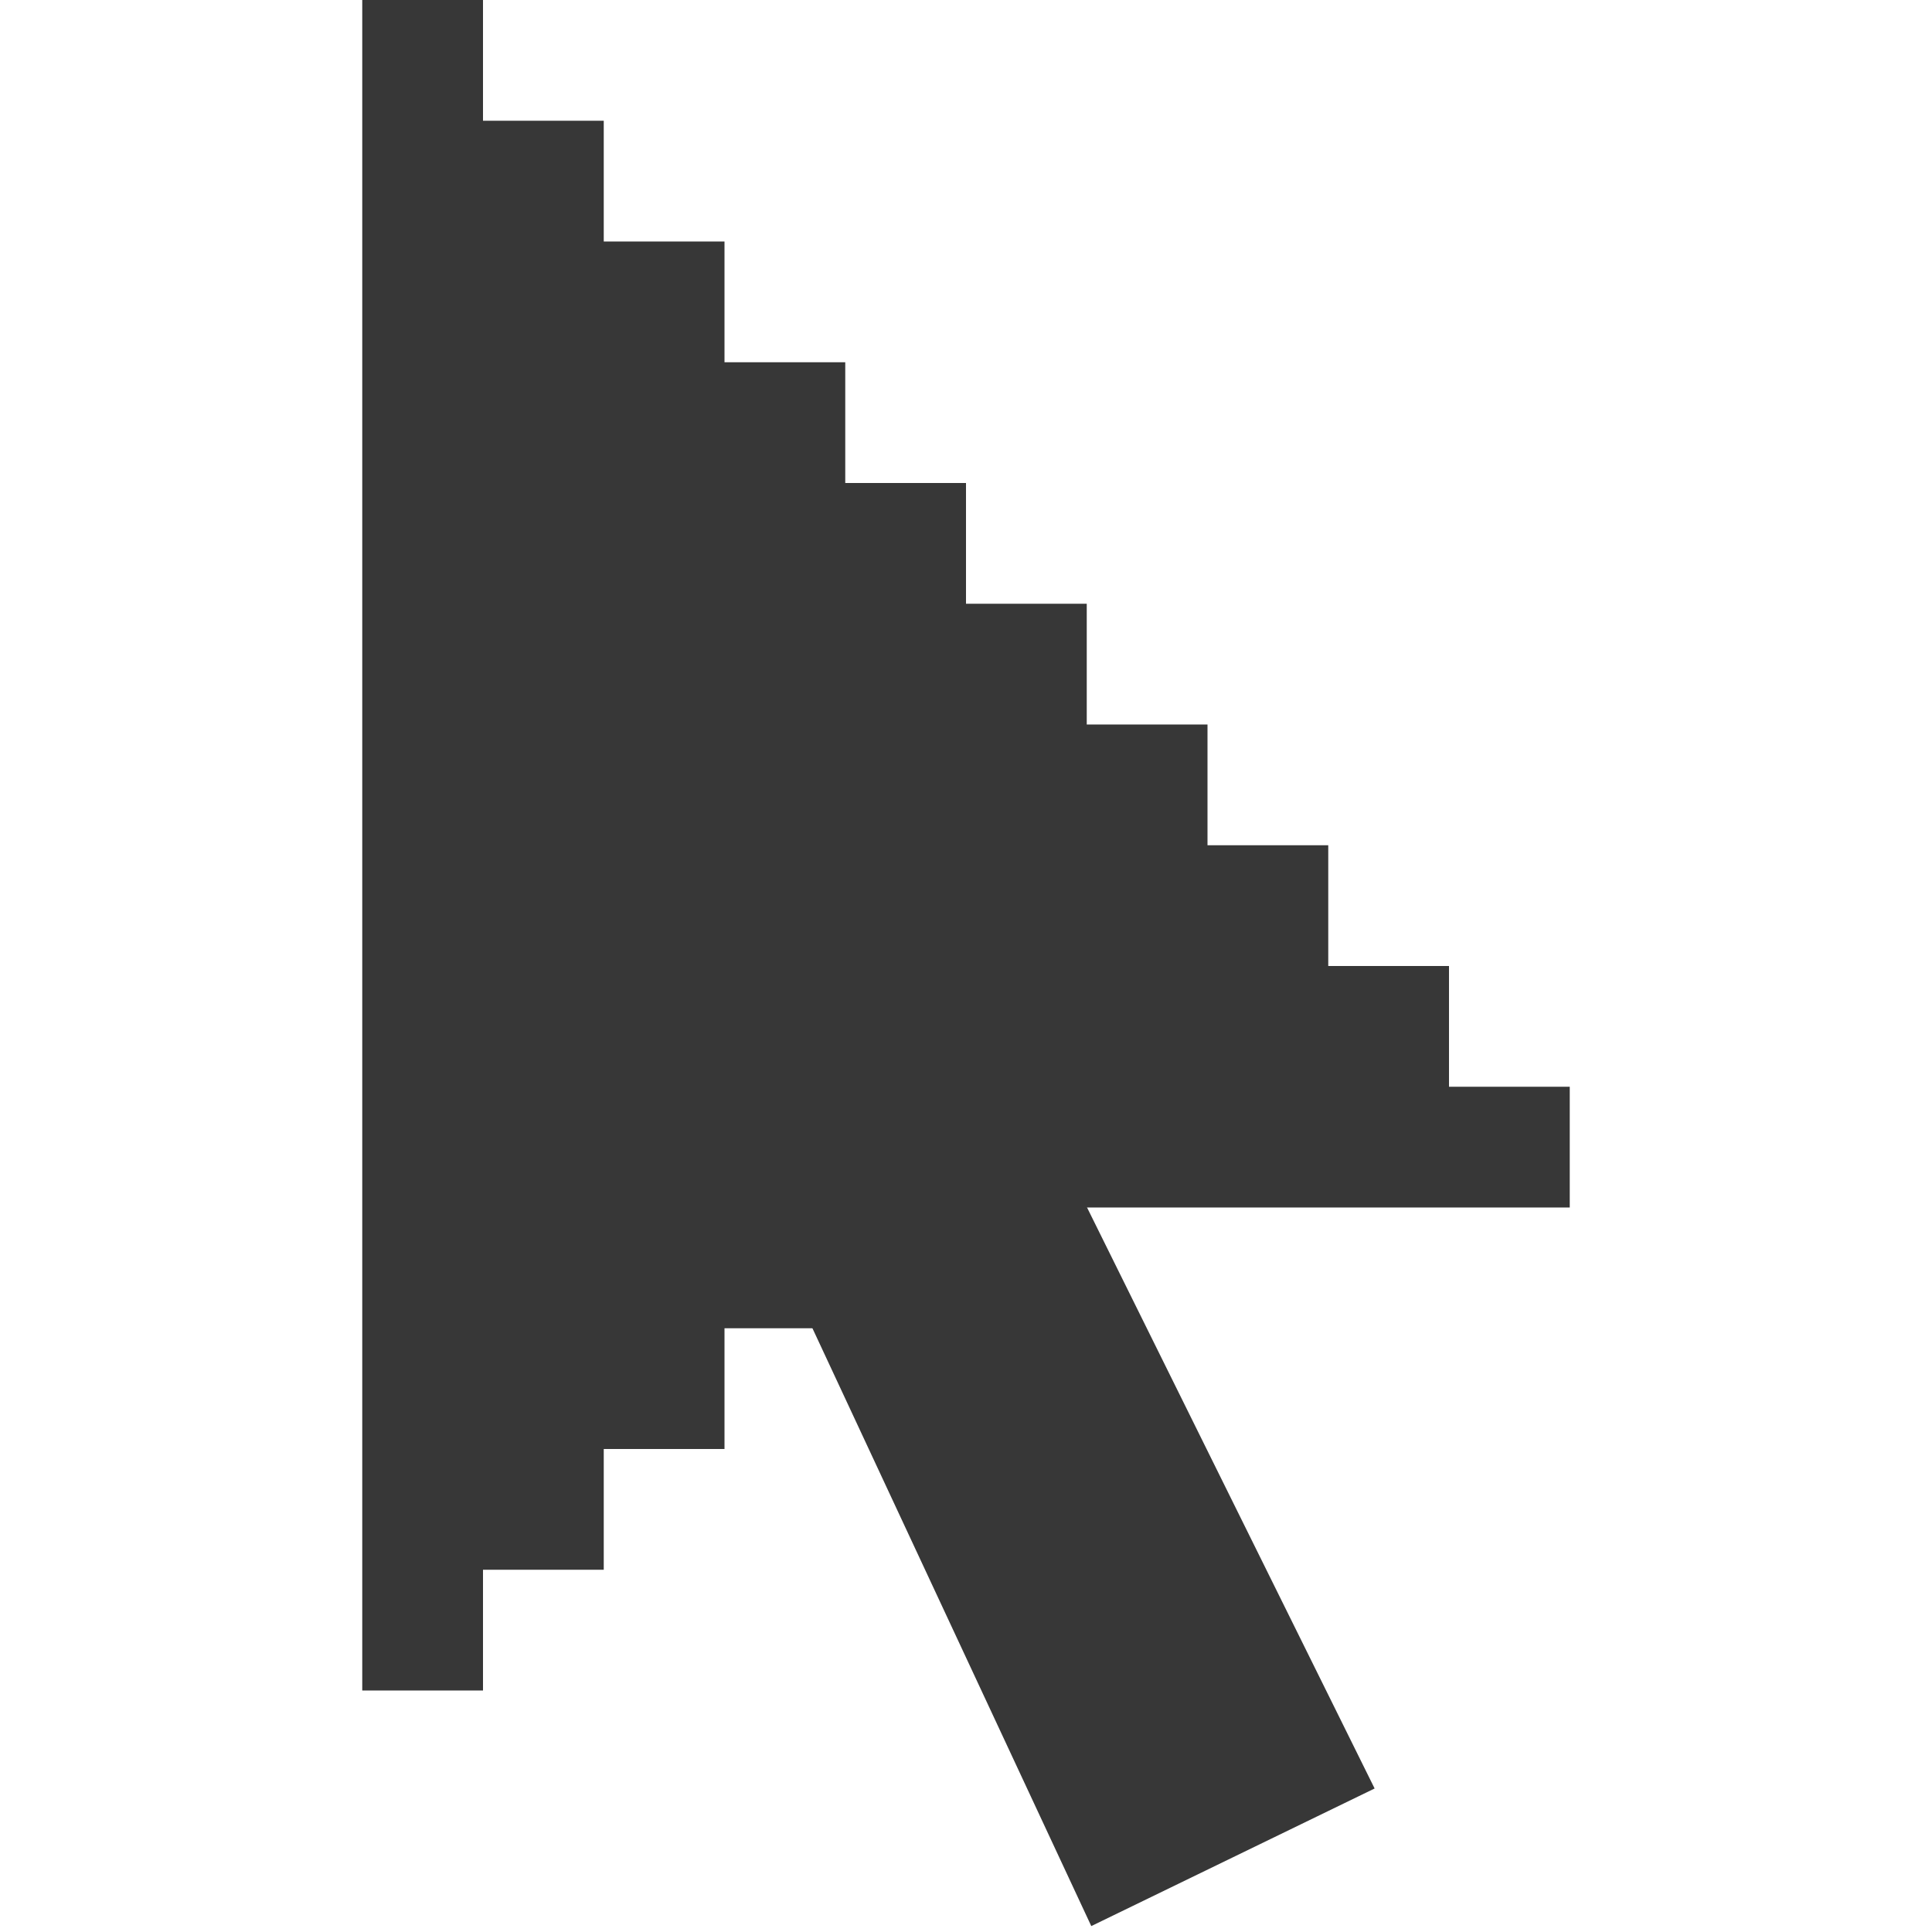
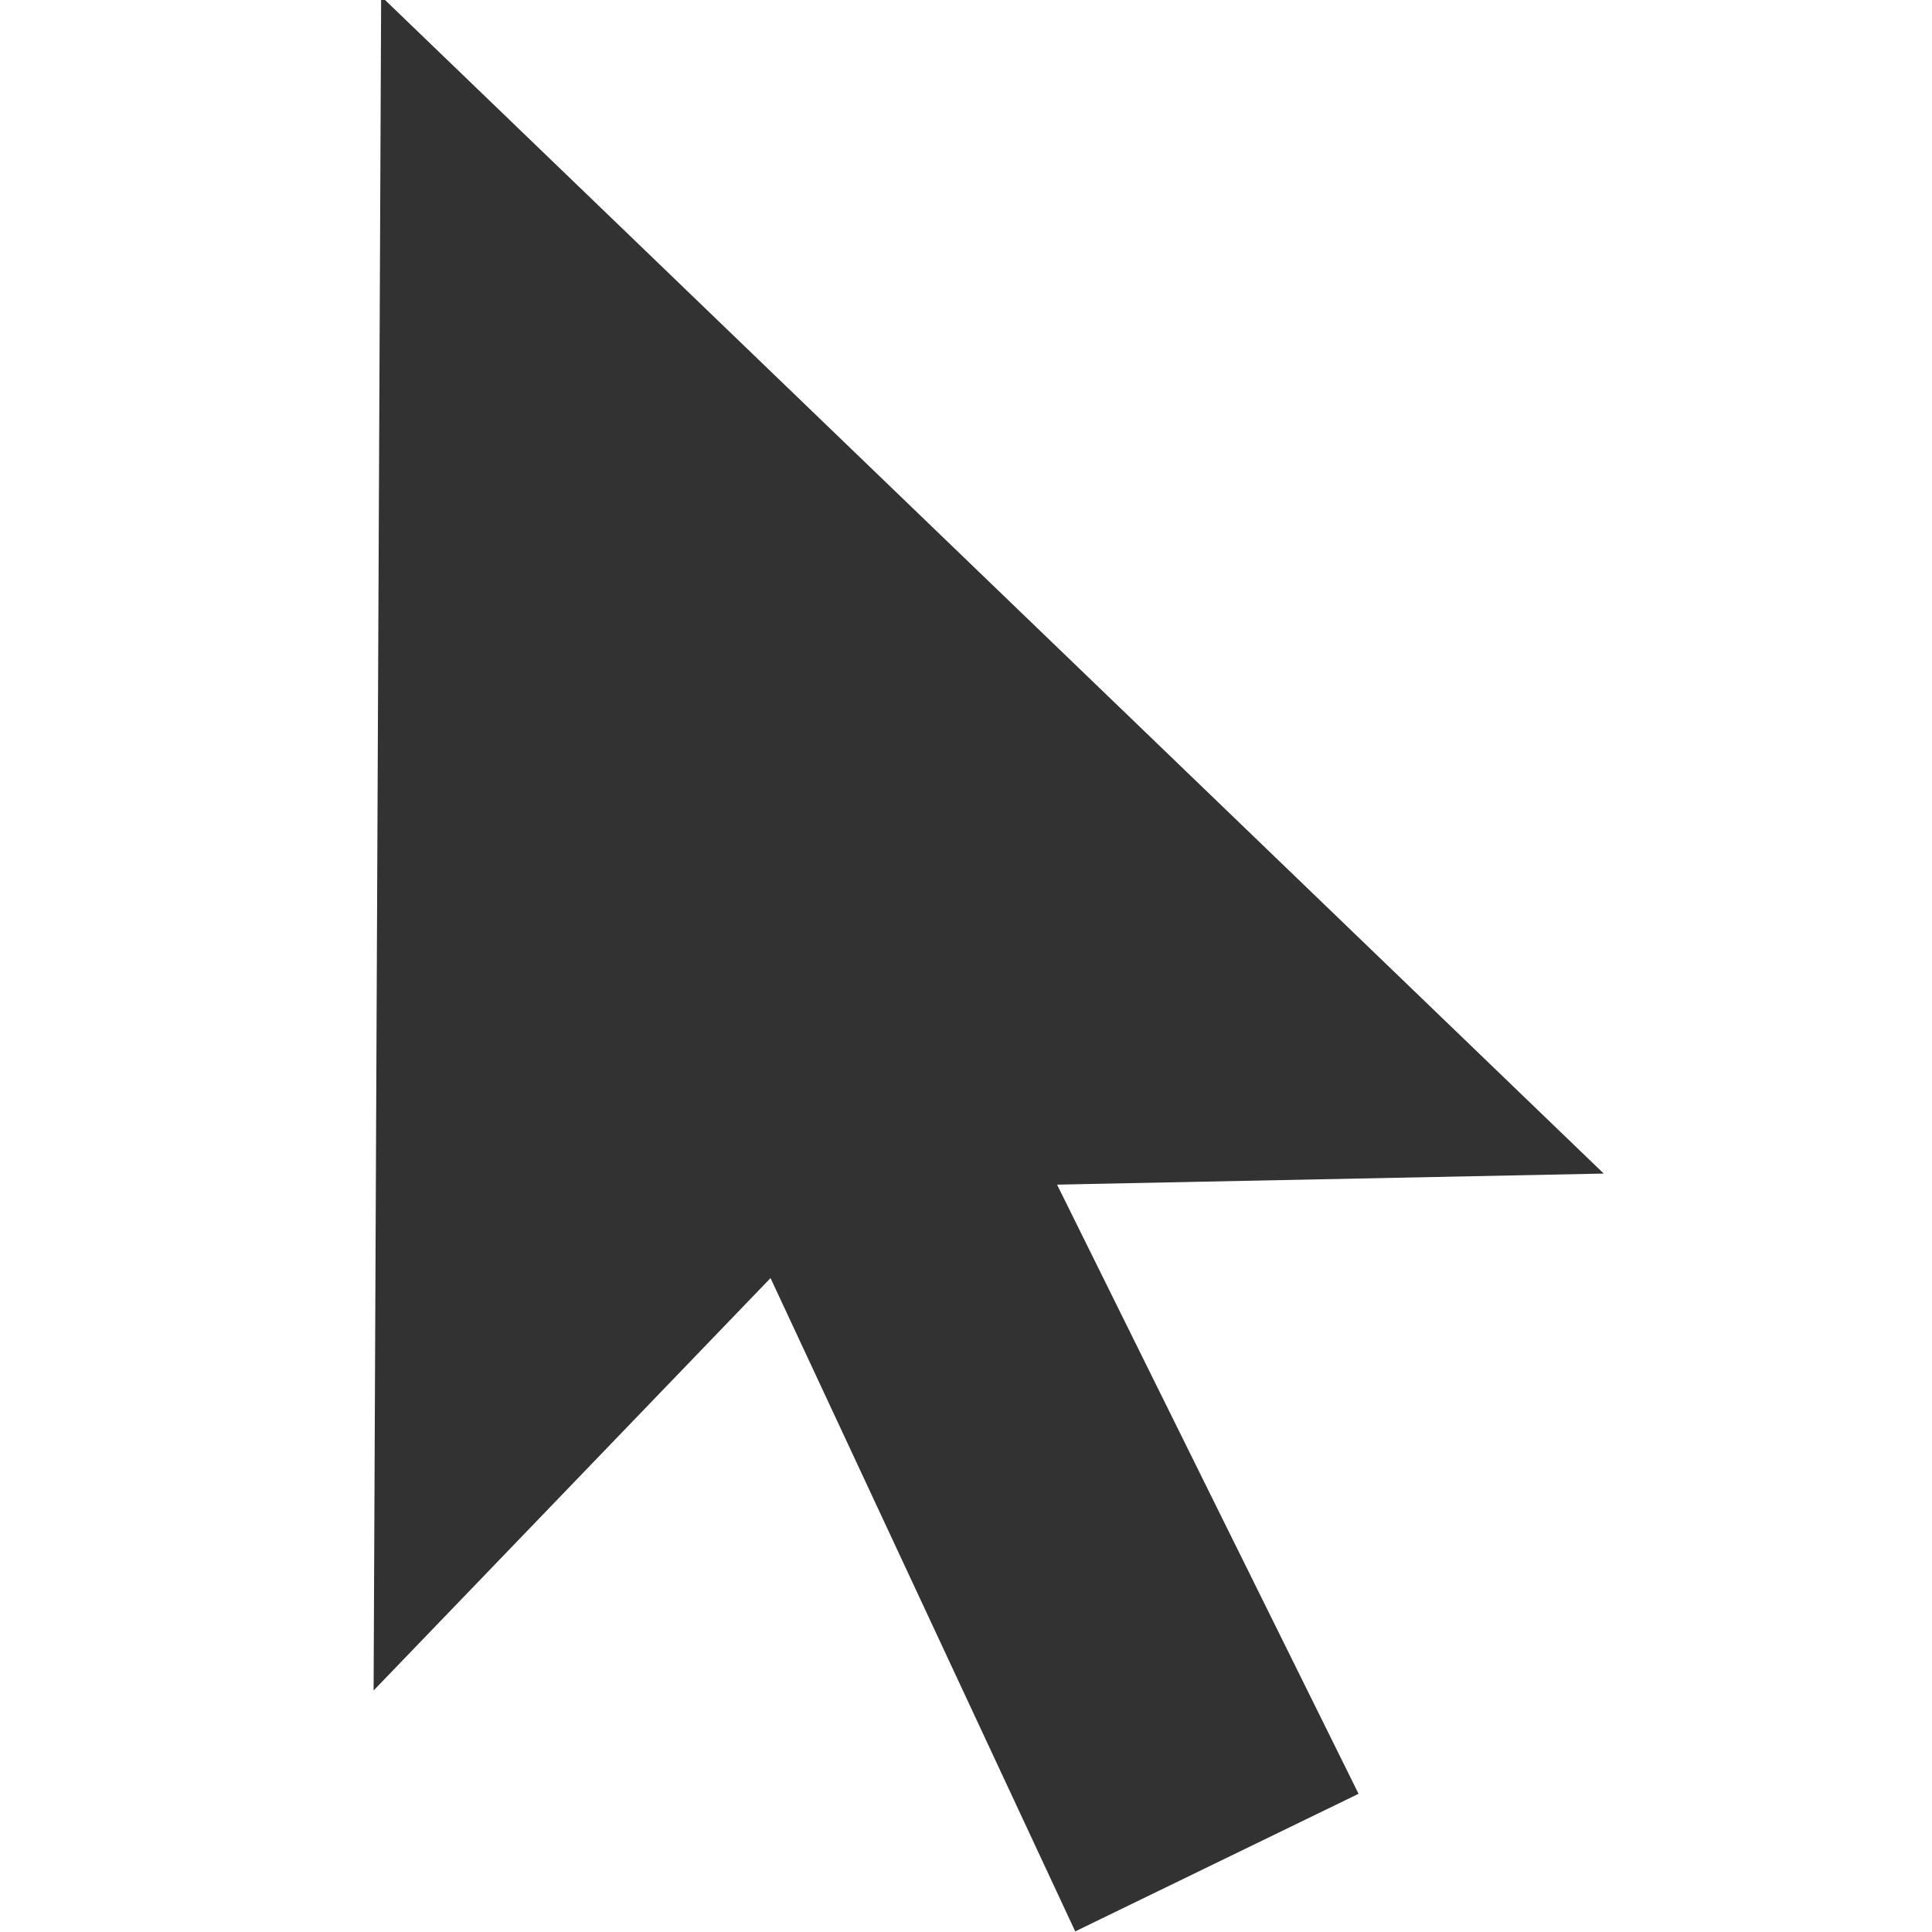
<svg xmlns="http://www.w3.org/2000/svg" width="32" height="32" viewBox="0 0 32 32" id="svg2" version="1.1">
  <defs id="defs4">
    <filter style="color-interpolation-filters:sRGB;" id="filter4429">
      <feFlood flood-opacity="0.502" flood-color="rgb(0,0,0)" result="flood" id="feFlood4431" />
      <feComposite in="flood" in2="SourceGraphic" operator="in" result="composite1" id="feComposite4433" />
      <feGaussianBlur in="composite1" stdDeviation="0" result="blur" id="feGaussianBlur4435" />
      <feOffset dx="0" dy="-2" result="offset" id="feOffset4437" />
      <feComposite in="SourceGraphic" in2="offset" operator="over" result="composite2" id="feComposite4439" />
    </filter>
    <filter style="color-interpolation-filters:sRGB;" id="filter4326">
      <feFlood flood-opacity="0.502" flood-color="rgb(0,0,0)" result="flood" id="feFlood4328" />
      <feComposite in="flood" in2="SourceGraphic" operator="in" result="composite1" id="feComposite4330" />
      <feGaussianBlur in="composite1" stdDeviation="0" result="blur" id="feGaussianBlur4332" />
      <feOffset dx="0" dy="-2" result="offset" id="feOffset4334" />
      <feComposite in="SourceGraphic" in2="offset" operator="over" result="composite2" id="feComposite4336" />
    </filter>
  </defs>
  <g id="layer4">
-     <path style="opacity:1;fill:#373737;fill-opacity:1;stroke:none;stroke-width:2;stroke-linecap:butt;stroke-linejoin:bevel;stroke-miterlimit:4;stroke-dasharray:none;stroke-dashoffset:1;stroke-opacity:0.502" d="M 6 0 L 6 28 L 8 28 L 8 26 L 10 26 L 10 24 L 12 24 L 12 22 L 14 22 L 14 20 L 16 20 L 18 20 L 20 20 L 22 20 L 24 20 L 26 20 L 26 18 L 24 18 L 24 16 L 22 16 L 22 14 L 20 14 L 20 12 L 18 12 L 18 10 L 16 10 L 16 8 L 14 8 L 14 6 L 12 6 L 12 4 L 10 4 L 10 2 L 8 2 L 8 0 L 6 0 z " id="rect4482" />
-     <path style="opacity:1;fill:#373737;fill-opacity:1;stroke:none;stroke-width:2;stroke-linecap:butt;stroke-linejoin:bevel;stroke-miterlimit:4;stroke-dasharray:none;stroke-dashoffset:1;stroke-opacity:0.502" d="M 12.709,9.3 8.262,10.863 18.075,31.902 22.768,29.623 Z" id="rect4502" />
+     <path style="opacity:1;fill:#323232;fill-opacity:1;stroke:none;stroke-width:2;stroke-linecap:butt;stroke-linejoin:bevel;stroke-miterlimit:4;stroke-dasharray:none;stroke-dashoffset:1;stroke-opacity:0.502" d="m 12.444,9.389 -4.447,1.562 9.812,21.039 4.693,-2.279 z" id="rect4502" />
+     <path style="fill:#323232;fill-opacity:1;fill-rule:evenodd;stroke:none;stroke-width:1px;stroke-linecap:butt;stroke-linejoin:miter;stroke-opacity:1" d="m 6.188,28 0.125,-28.062 20.25,19.5 -12.375,0.25 z" id="path4148" />
  </g>
</svg>
